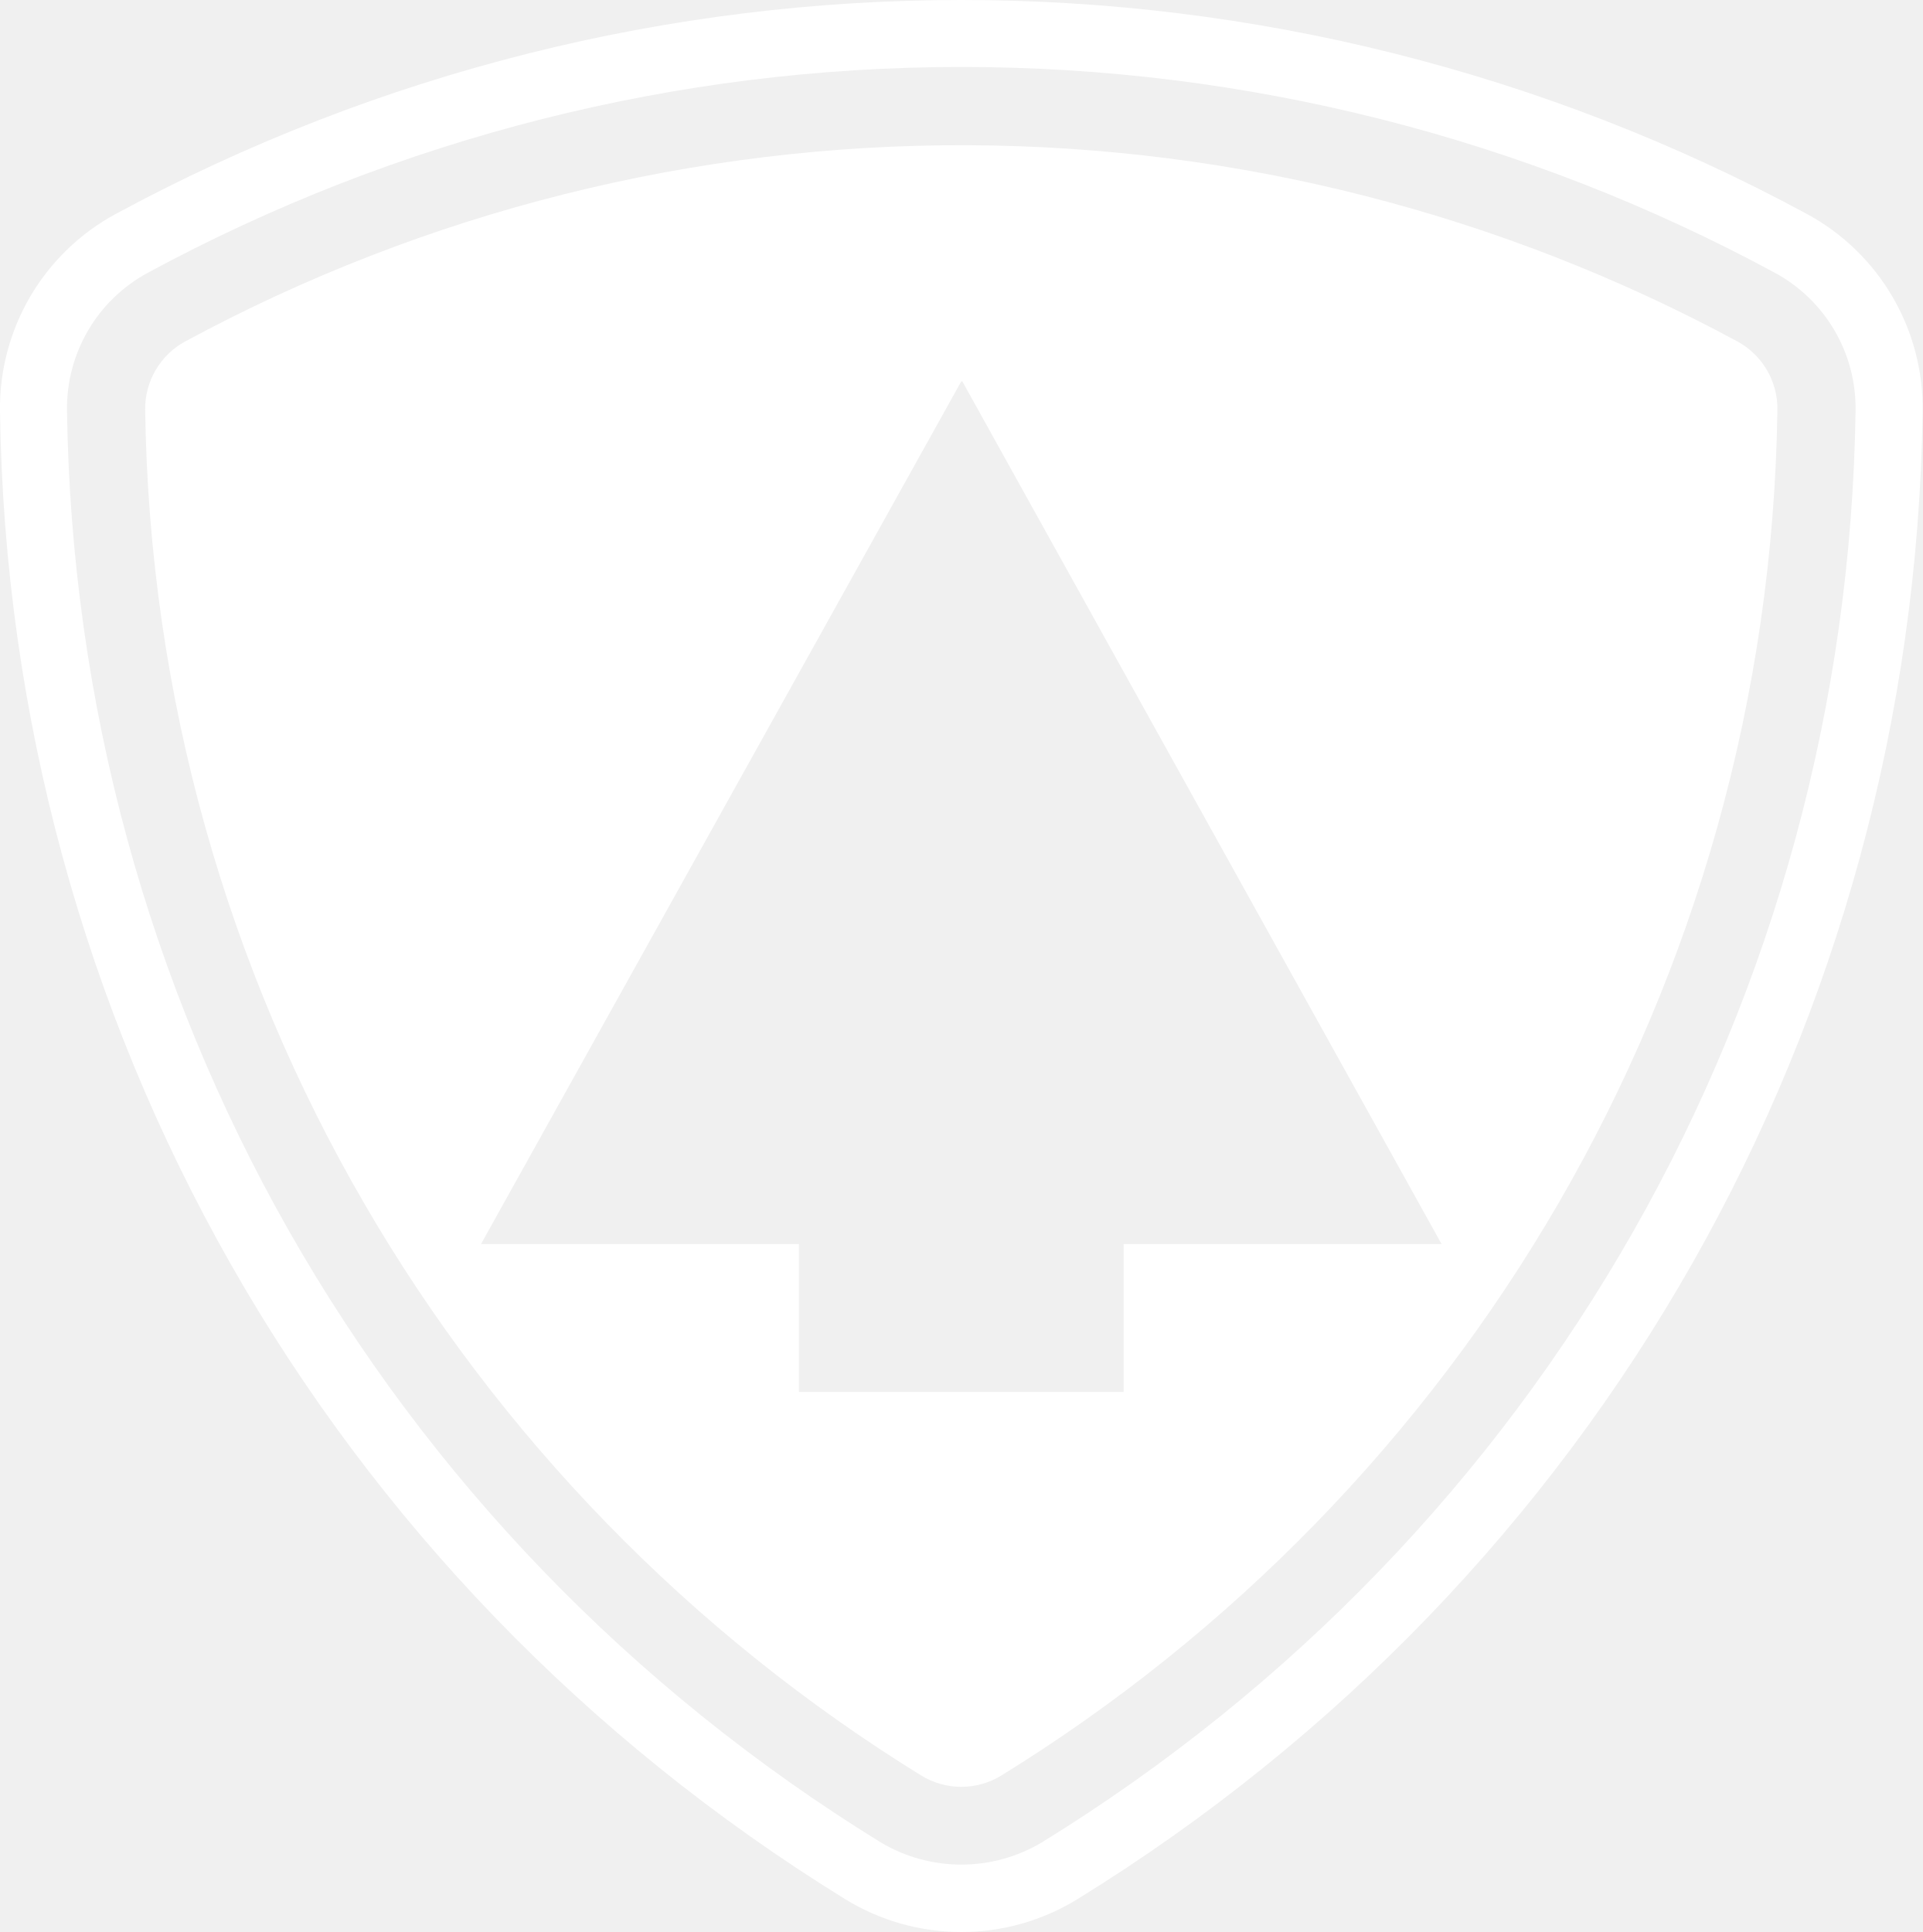
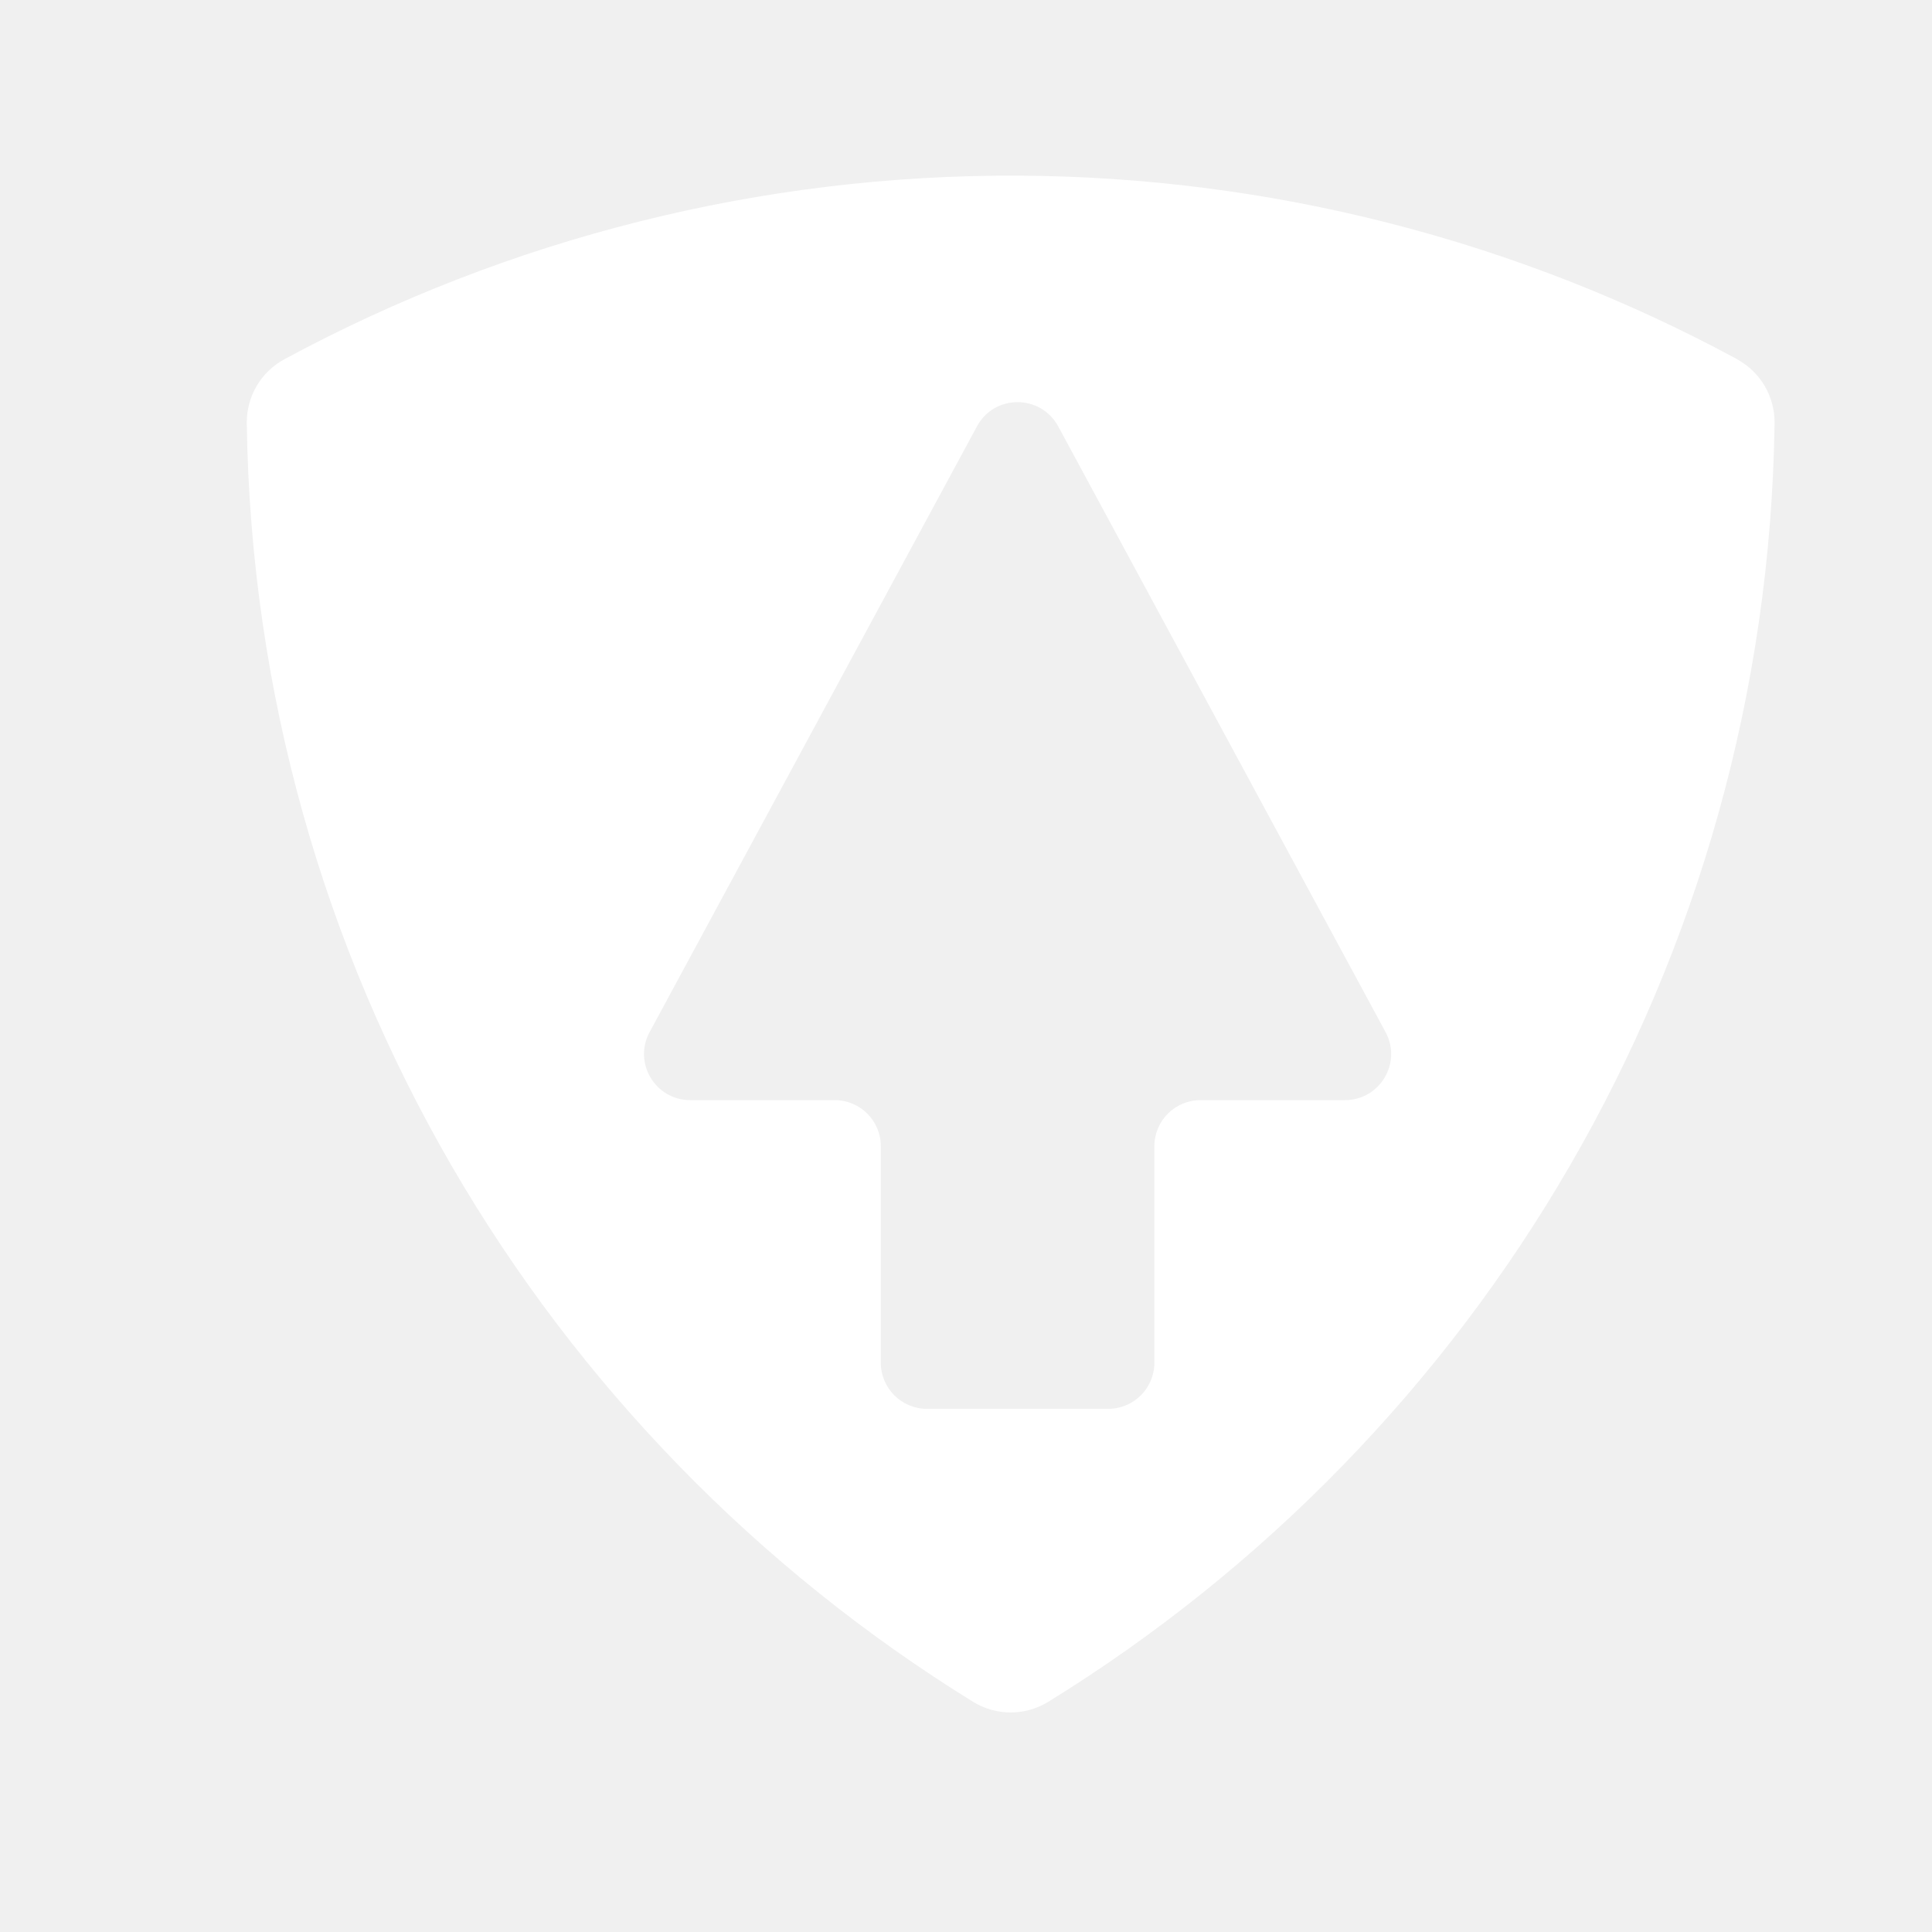
- <svg xmlns="http://www.w3.org/2000/svg" viewBox="0 0 565.15 568" version="1.1" id="svg16">
-   <defs id="defs4">
-     <style id="style2">.cls-1{fill:red;}.cls-2{fill:#fff;}</style>
+ <svg xmlns="http://www.w3.org/2000/svg" id="svg16" viewBox="0 0 88 88">
+   <defs>
+     <style>.cls-1{fill:#fff;}</style>
  </defs>
-   <path class="cls-1" d="m 282.58,568 a 65,65 0 0 1 -34.14,-9.66 C 95.41,463.94 2.54,300.46 0,121 a 64.91,64.91 0 0 1 34,-58.09 522.56,522.56 0 0 1 497.16,0 64.91,64.91 0 0 1 34,58.12 c -2.53,179.43 -95.4,342.91 -248.42,437.3 A 65,65 0 0 1 282.58,568 Z m 0,-548.31 A 502.24,502.24 0 0 0 43.4,80.22 45.27,45.27 0 0 0 19.7,120.75 c 2.44,172.67 91.81,330 239.07,420.83 a 46.19,46.19 0 0 0 47.61,0 C 453.64,450.73 543,293.42 545.45,120.75 A 45.26,45.26 0 0 0 521.75,80.21 502.26,502.26 0 0 0 282.58,19.69 Z" id="path8" style="fill:#ffffff" />
-   <path style="fill:#ffffff" d="M 284.705 42.693 A 479.9 479.9 0 0 0 54.369 100.42 A 22.53 22.53 0 0 0 42.67 120.42 C 45.07 290.26 135.67 438.64 270.83 522.01 A 22.48 22.48 0 0 0 294.32 522.01 C 429.48 438.64 520.08 290.26 522.48 120.42 A 22.53 22.53 0 0 0 510.779 100.42 A 479.9 479.9 0 0 0 284.705 42.693 z M 282.574 112.111 L 282.871 112.111 L 423.76 365.754 L 330.303 365.754 L 330.303 409.211 L 234.848 409.211 L 234.848 365.754 L 141.391 365.754 L 282.574 112.111 z " id="path10" />
+   <path class="cls-1" d="m79.14,16.37c-10.07-5.45-21.34-8.32-32.79-8.37-11.66-.05-23.15,2.83-33.41,8.37-1.06.58-1.71,1.69-1.7,2.9.35,24.63,13.49,46.15,33.09,58.25,1.05.64,2.36.64,3.41,0,19.6-12.09,32.74-33.61,33.09-58.25.01-1.21-.64-2.32-1.7-2.9Zm-17.88,33.74h-6.58c-1.16,0-2.1.94-2.1,2.1v9.86c0,1.16-.94,2.1-2.1,2.1h-8.26c-1.16,0-2.1-.94-2.1-2.1v-9.86c0-1.16-.94-2.1-2.1-2.1h-6.58c-1.59,0-2.61-1.7-1.85-3.1l14.91-27.59c.79-1.47,2.9-1.47,3.7,0l14.91,27.59c.76,1.4-.26,3.1-1.85,3.1Z" />
</svg>
